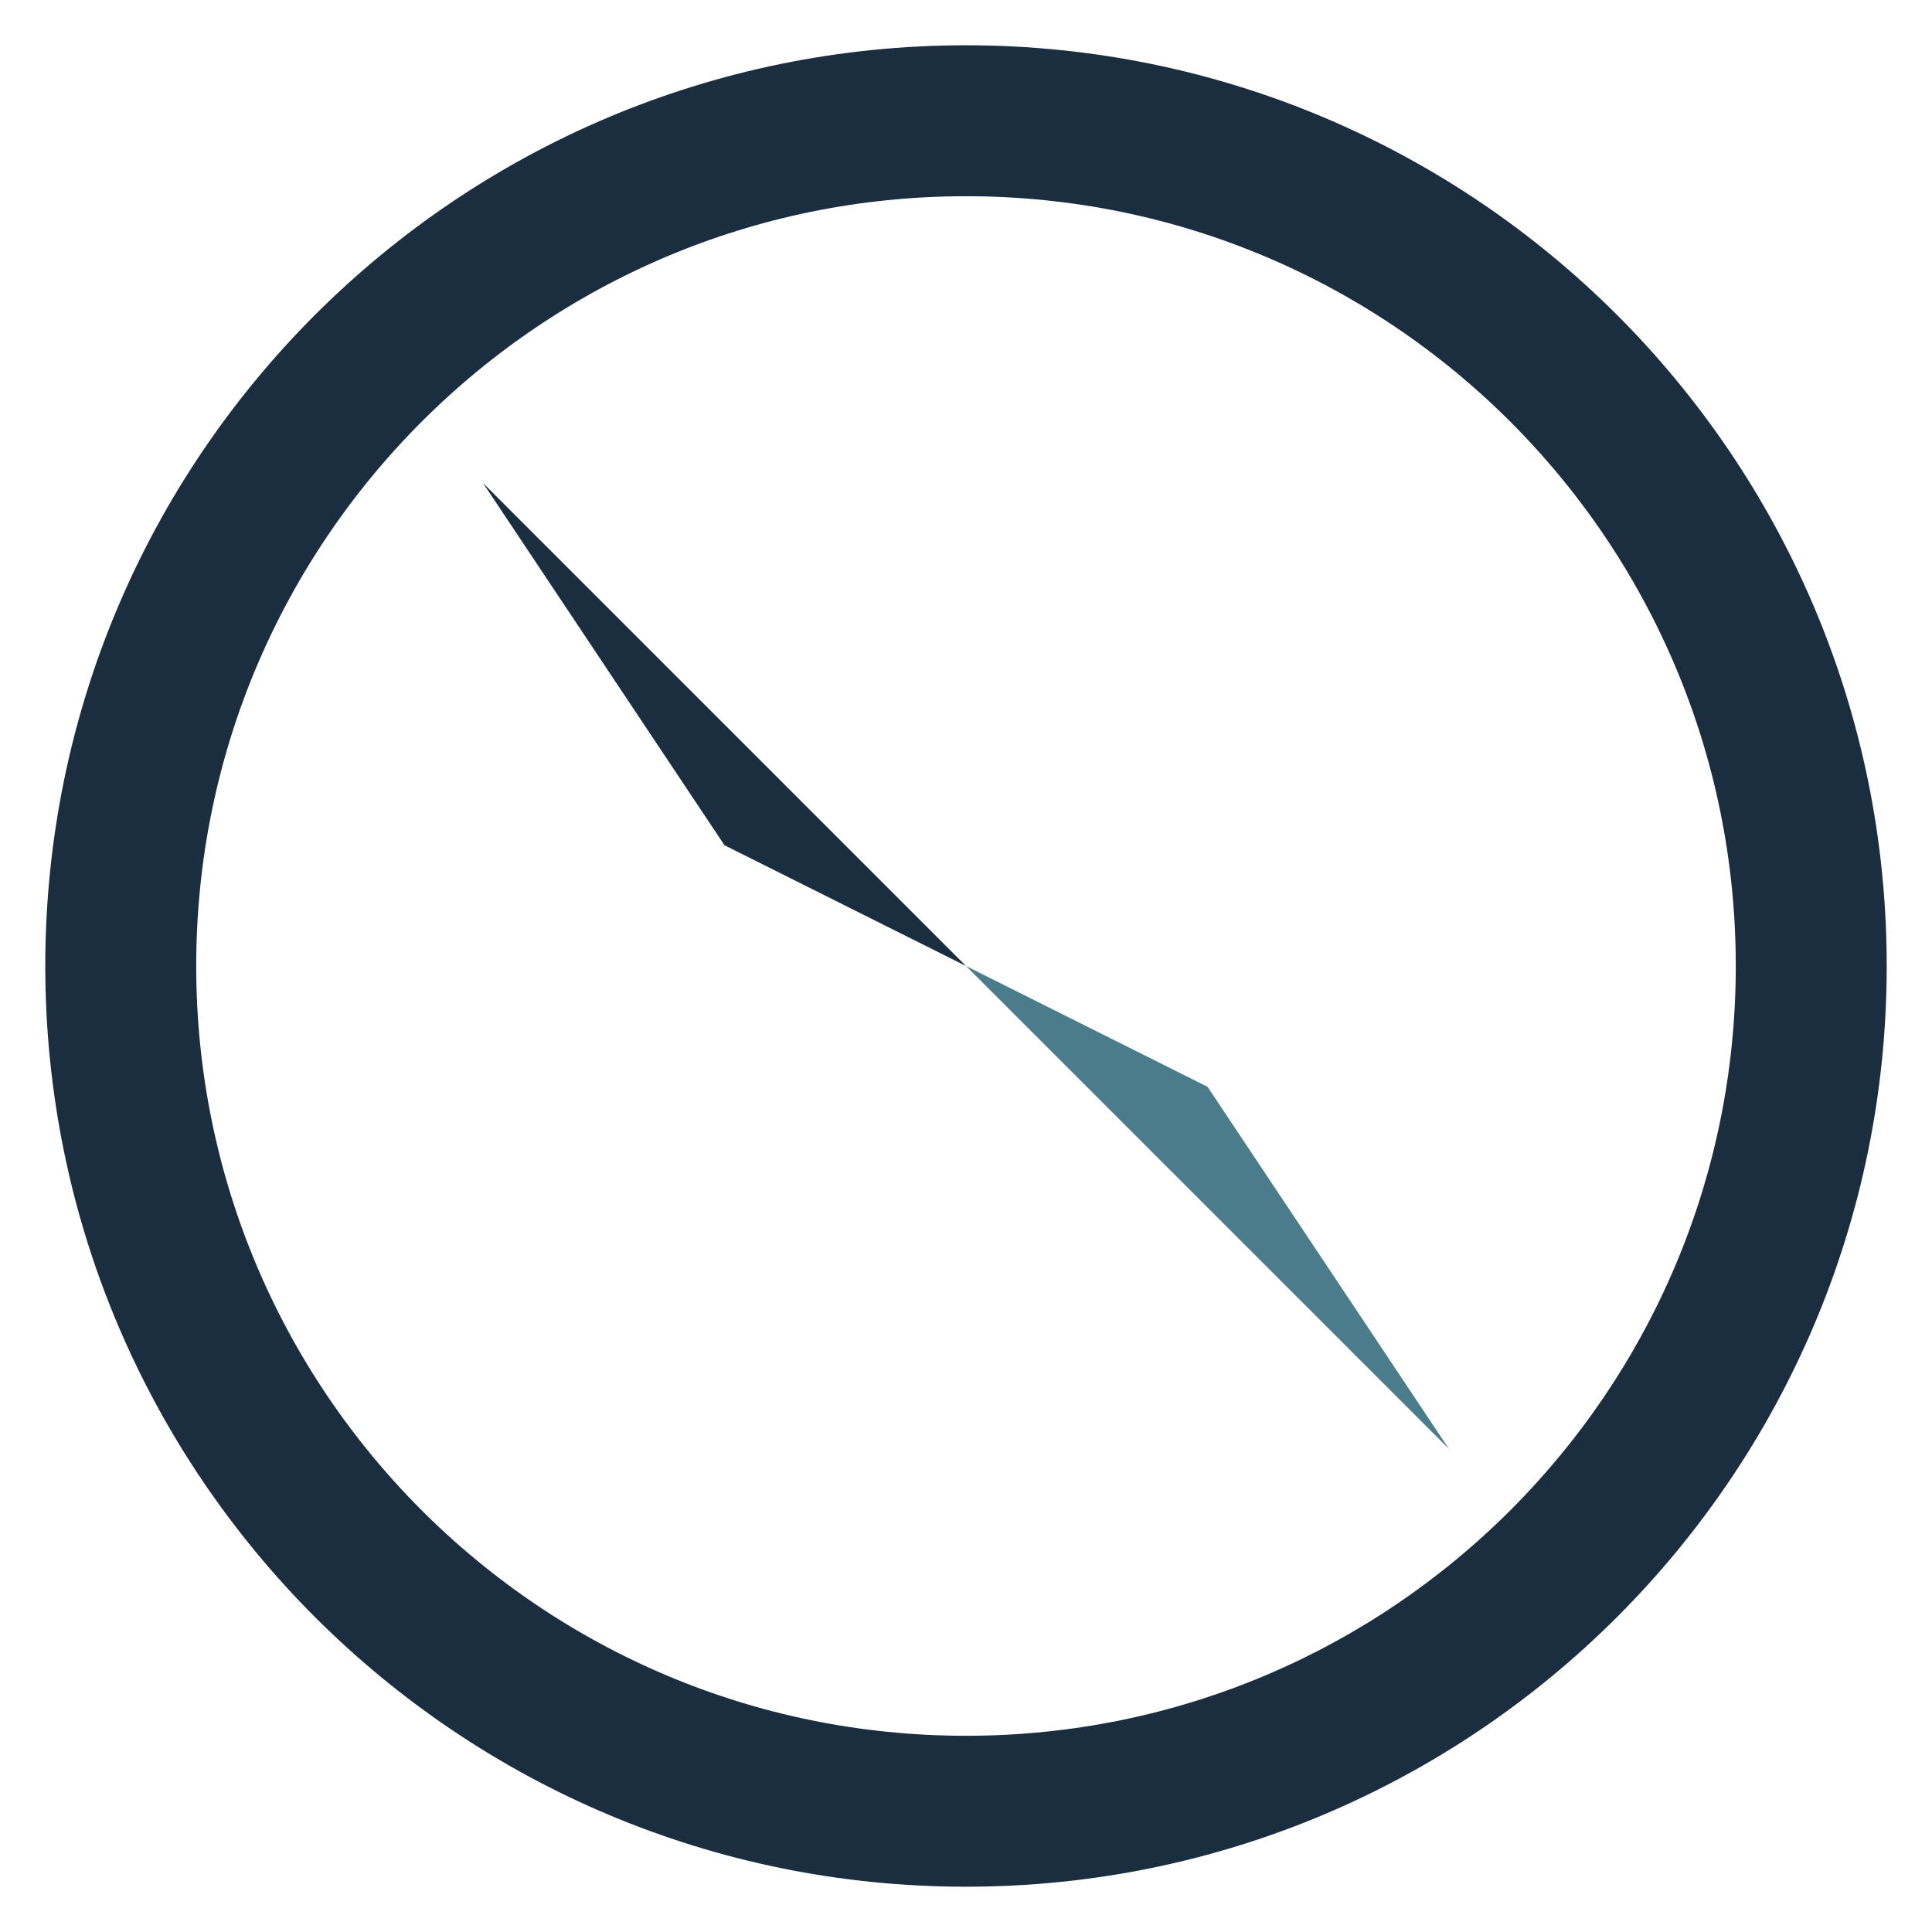
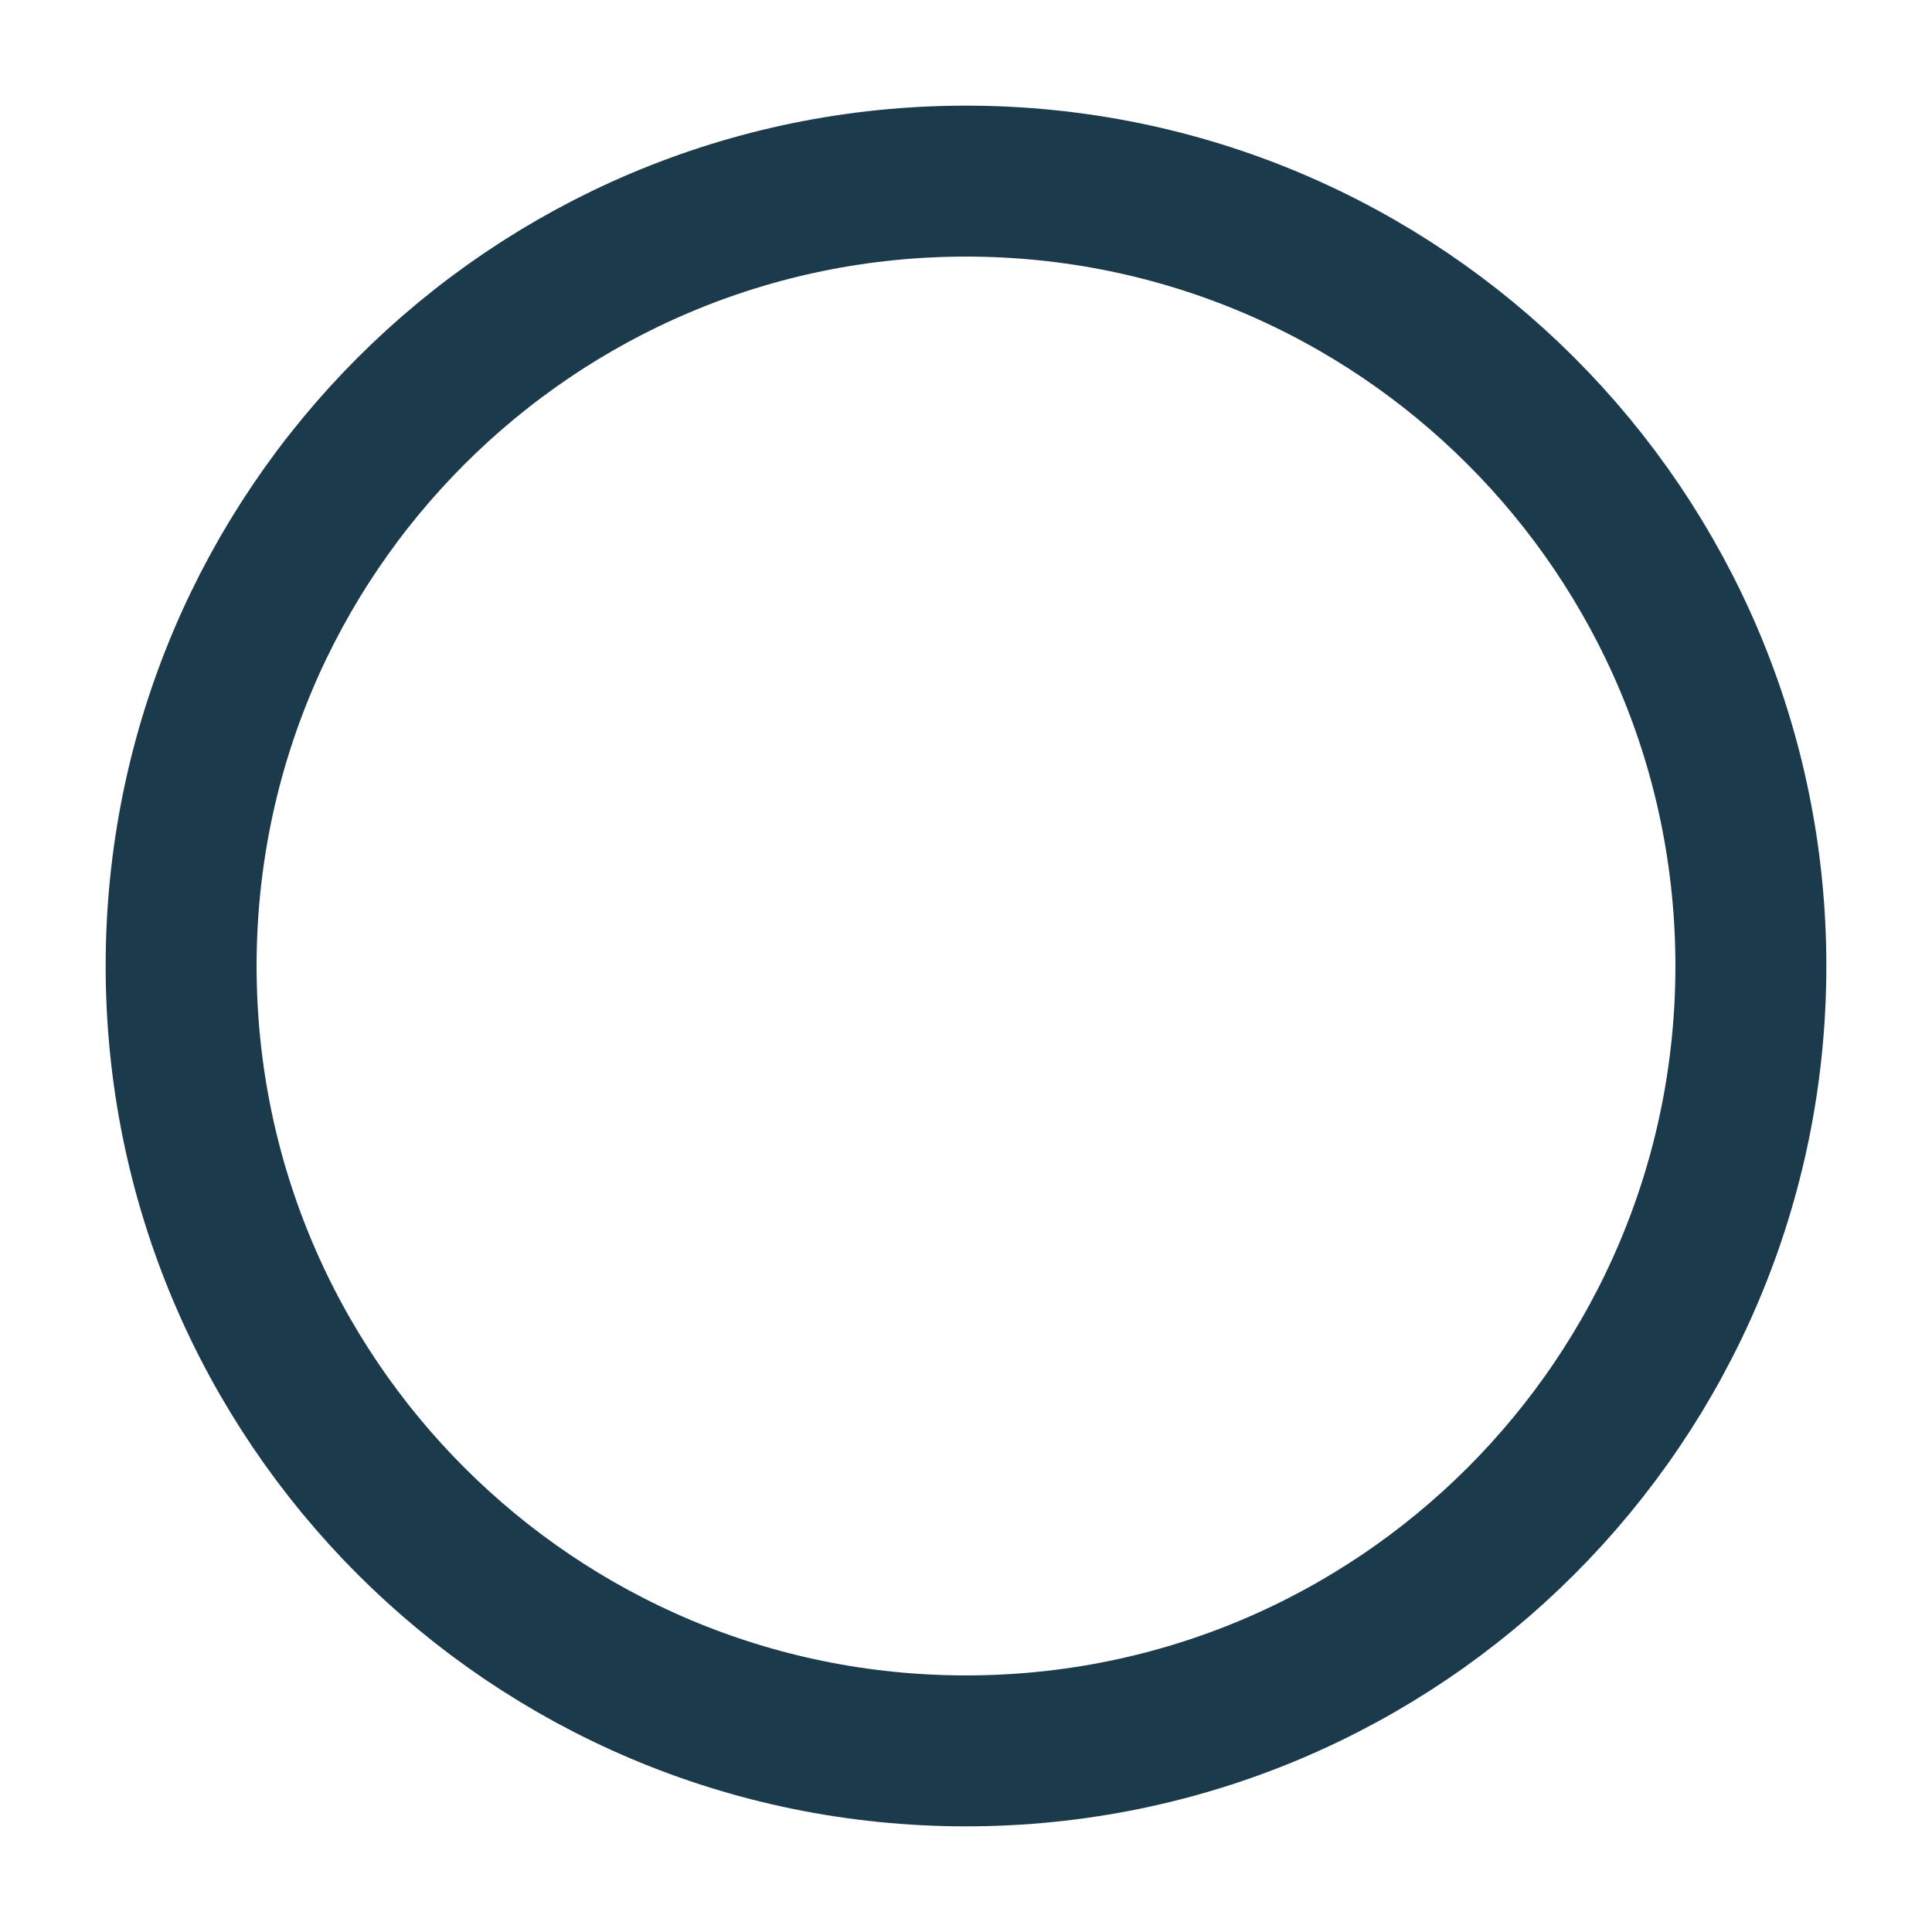
<svg xmlns="http://www.w3.org/2000/svg" viewBox="0 0 32 32">
-   <circle cx="16" cy="16" r="14" fill="none" stroke="#1a2e3f" stroke-width="2.5" />
-   <path d="M16 16 L8 8 L12 14 Z" fill="#1a2e3f" />
-   <path d="M16 16 L24 24 L20 18 Z" fill="#4a7c8c" />
+   <circle cx="16" cy="16" r="13" fill="none" stroke="#1B3A4B" stroke-width="2.5" />
+   <path d="M16 16 L22 7 L18 13 Z" fill="#1B3A4B" />
+   <path d="M16 16 L10 25 L14 19 Z" fill="#5B8A9A" />
</svg>
